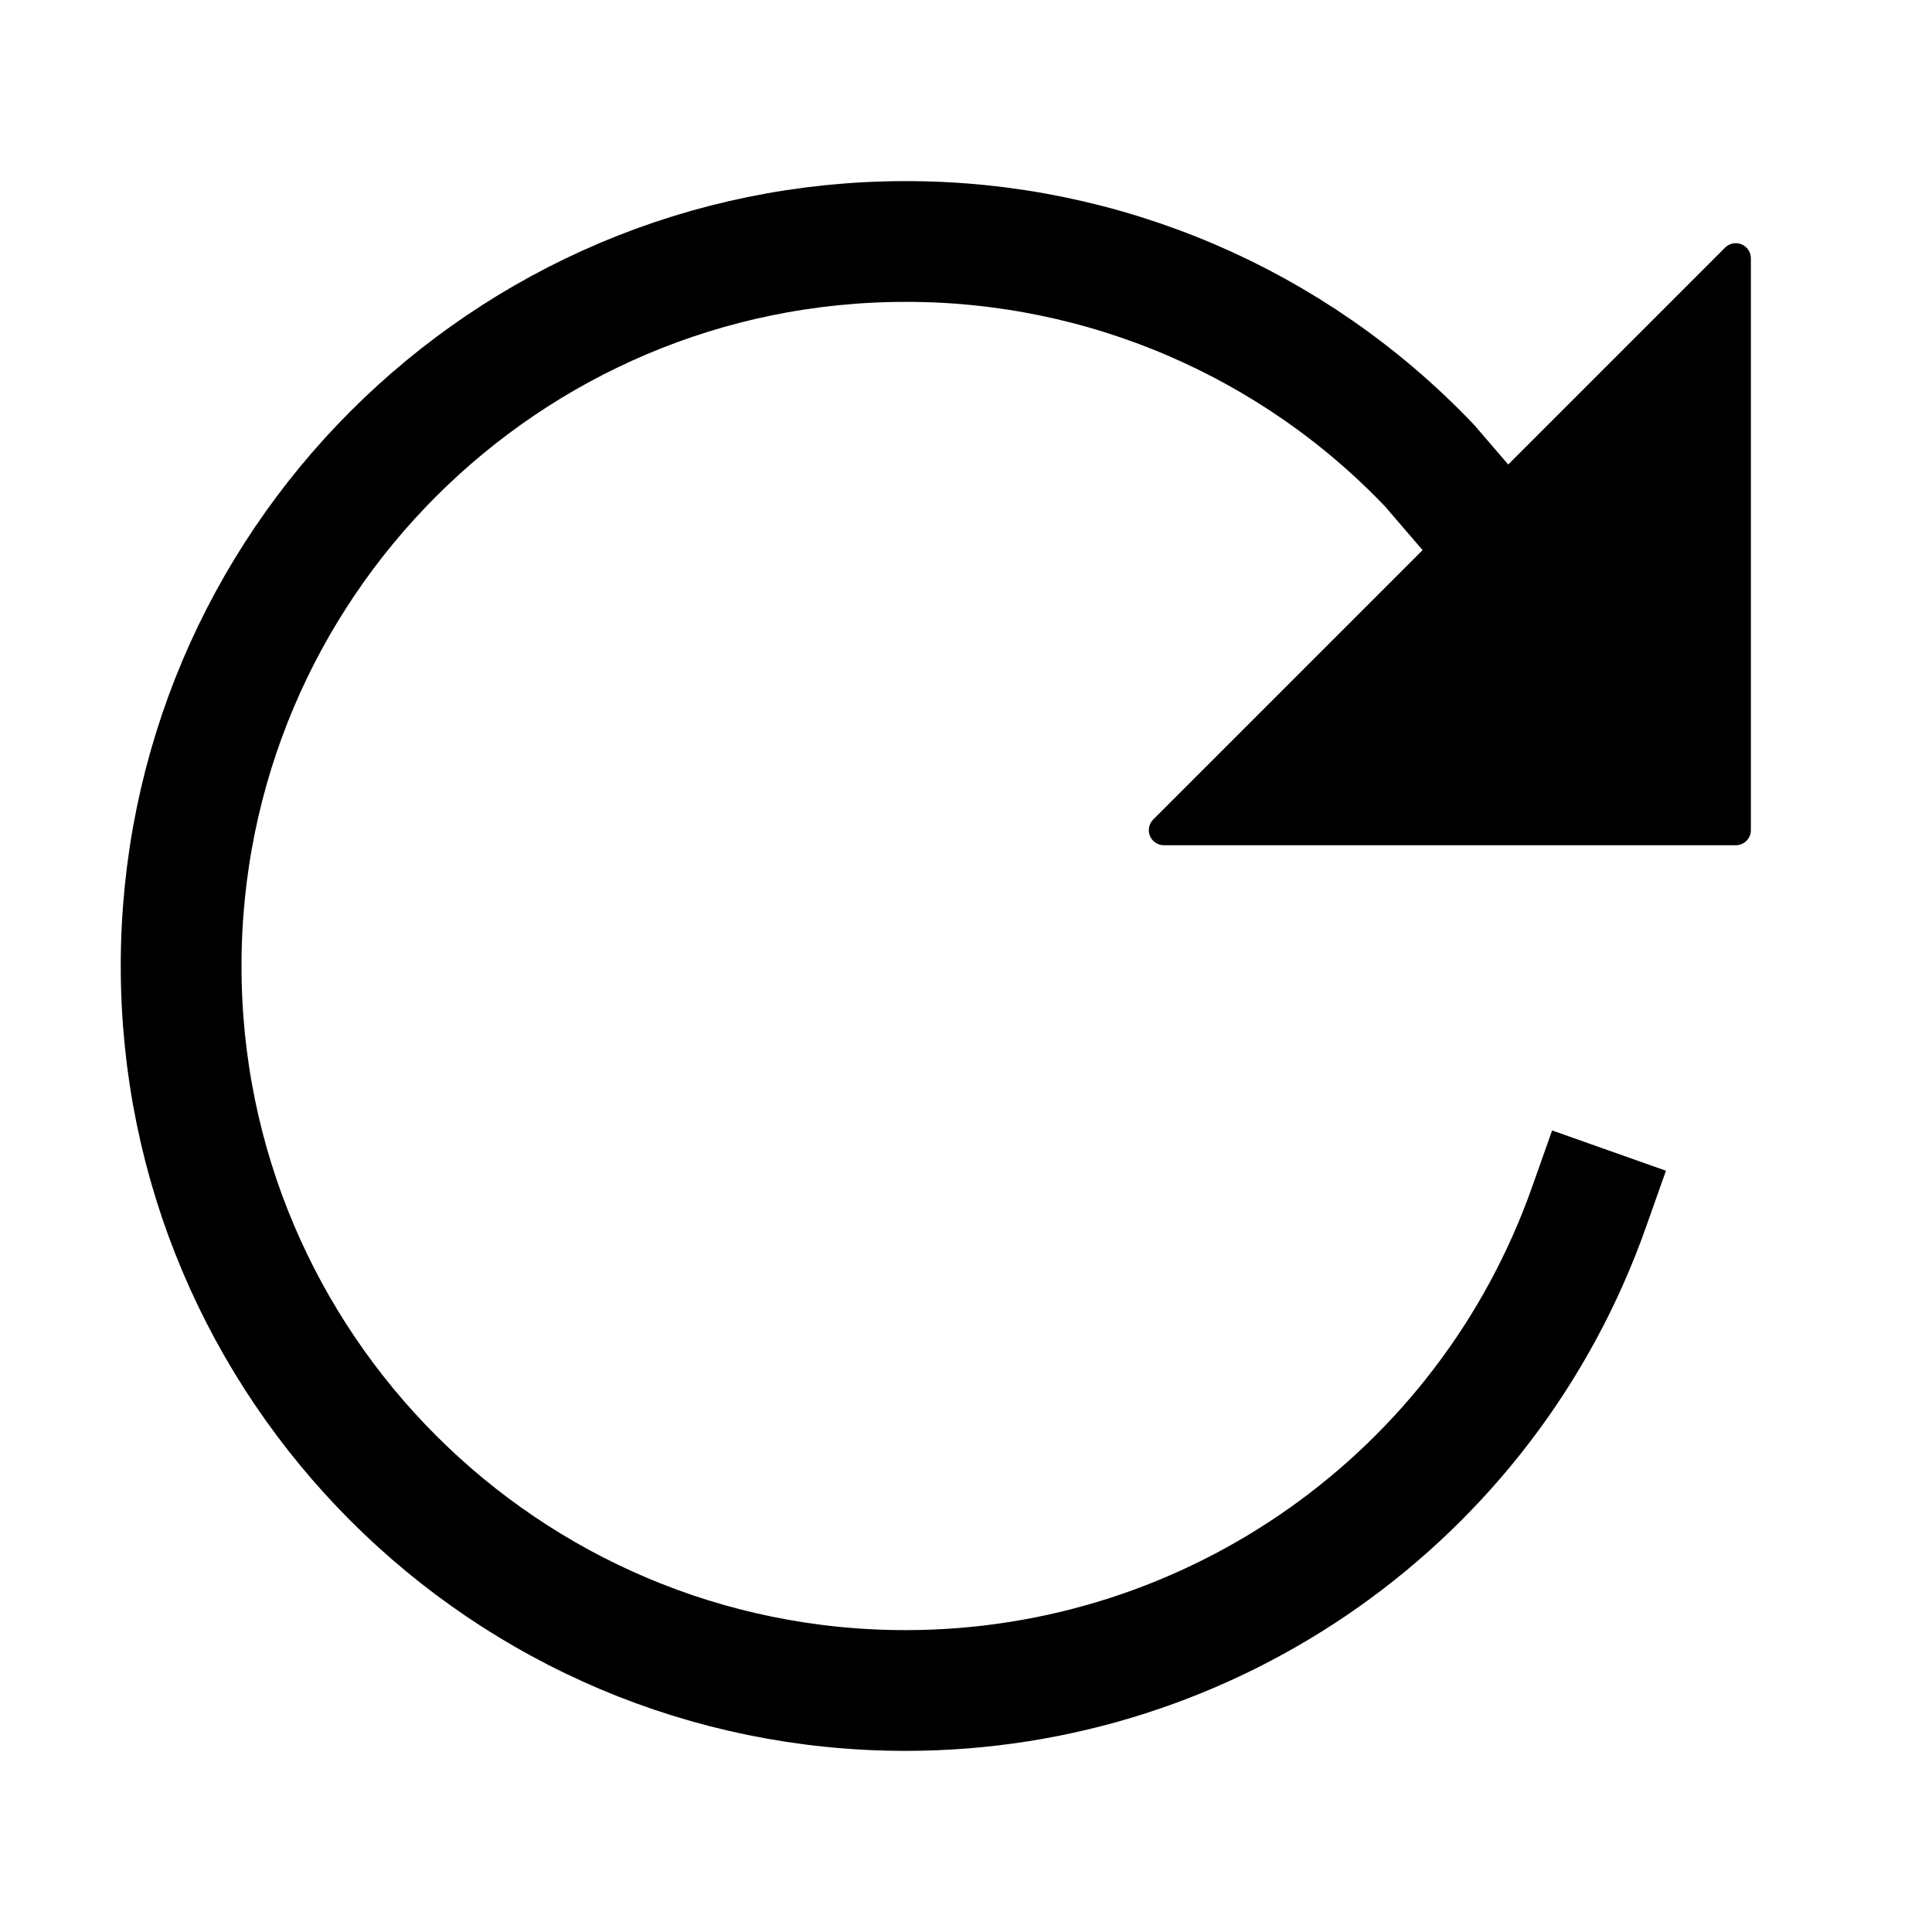
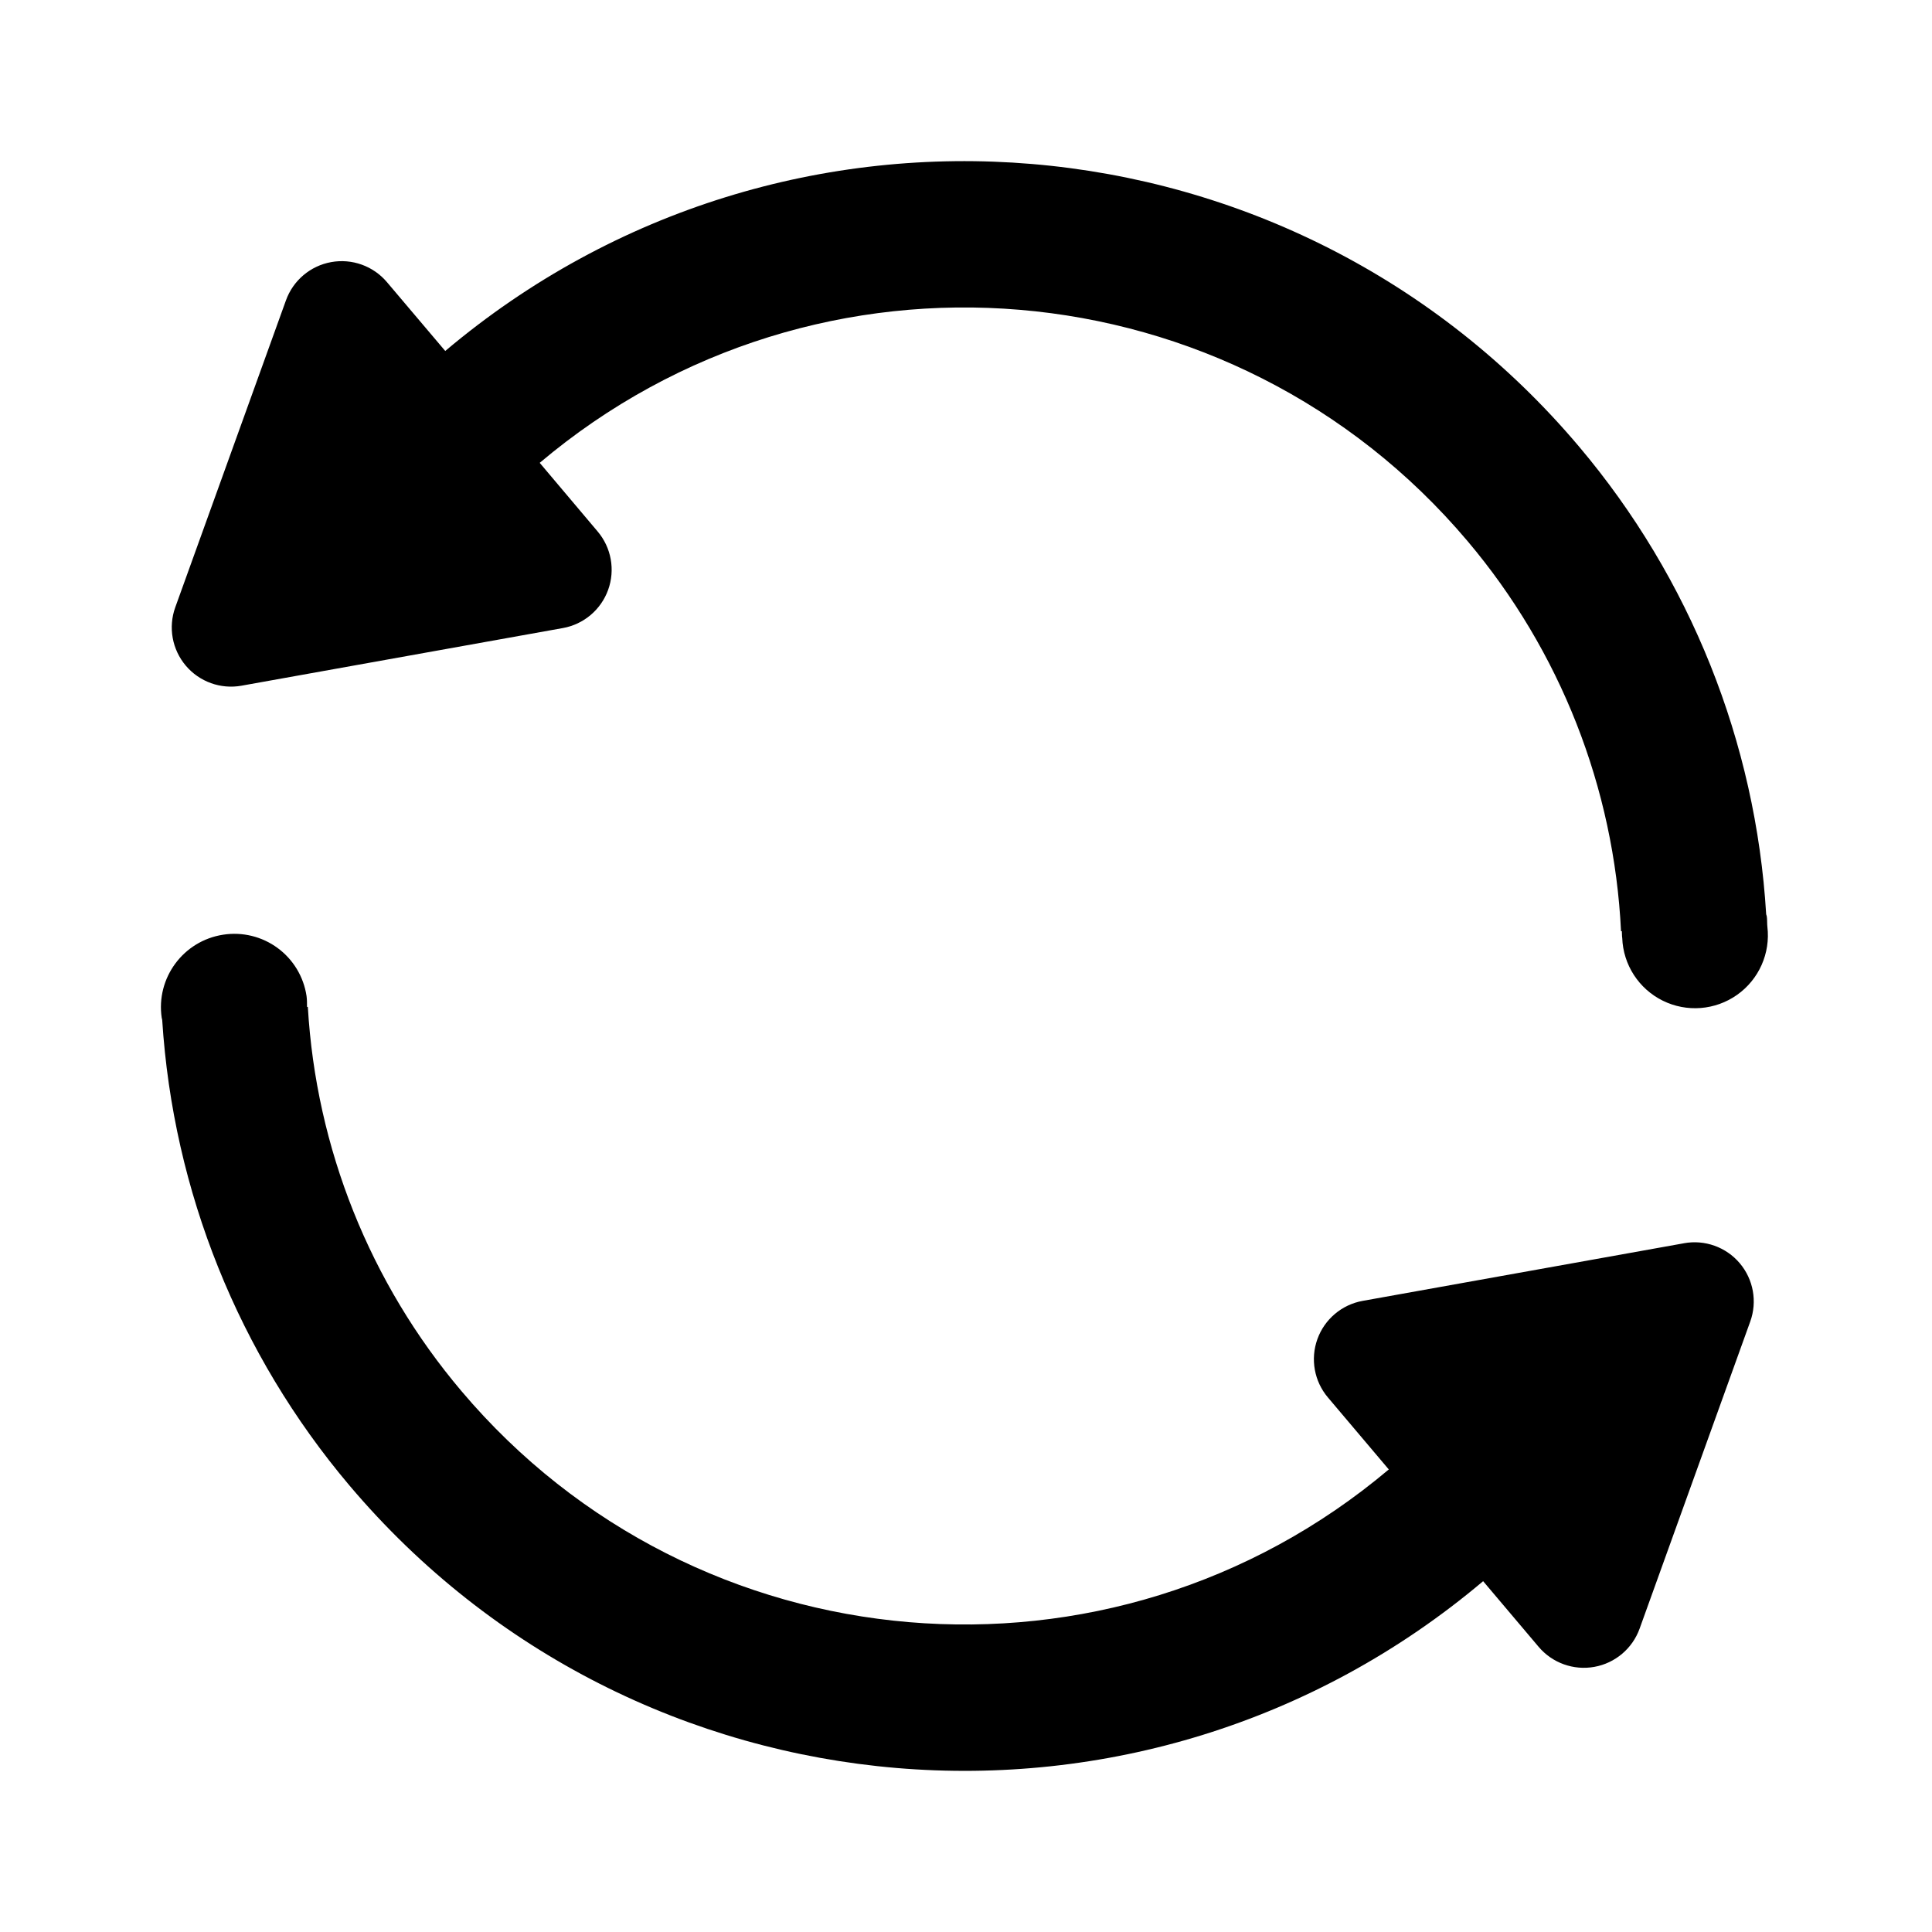
- <svg xmlns="http://www.w3.org/2000/svg" aria-hidden="true" role="img" width="1em" height="1em" preserveAspectRatio="xMidYMid meet" viewBox="0 0 512 512">
-   <path d="M400 148l-21.12-24.57A191.43 191.43 0 0 0 240 64C134 64 48 150 48 256s86 192 192 192a192.09 192.09 0 0 0 181.07-128" fill="none" stroke="currentColor" stroke-linecap="square" stroke-miterlimit="10" stroke-width="32" />
-   <path d="M464 68.45V220a4 4 0 0 1-4 4H308.45a4 4 0 0 1-2.83-6.83L457.17 65.62a4 4 0 0 1 6.83 2.83z" fill="currentColor" />
+ <svg xmlns="http://www.w3.org/2000/svg" t="1641987890099" class="icon" viewBox="0 0 1024 1024" version="1.1" p-id="2912" width="200" height="200">
+   <defs>
+     <style type="text/css" />
+   </defs>
+   <path d="M892.587 658.944l-170.368 30.549a31.403 31.403 0 0 0-18.389 51.2l32.256 38.144a349.013 349.013 0 0 1-491.563-41.6 346.283 346.283 0 0 1-81.365-203.563h-0.427c0-1.877 0-3.84-0.256-5.76a38.656 38.656 0 0 0-44.16-32.512 38.869 38.869 0 0 0-32.597 44.117c0.085 0.427 0.256 0.811 0.256 1.152a423.851 423.851 0 0 0 99.2 246.613c152.021 179.883 420.949 202.624 600.917 50.773l29.397 34.773a31.403 31.403 0 0 0 53.547-9.643l58.624-162.731a31.36 31.36 0 0 0-35.115-41.515z m0 0M128 363.435l170.325-30.549a31.403 31.403 0 0 0 18.432-51.2l-47.787-56.619 17.067 20.267a348.971 348.971 0 0 1 491.733 41.387 346.197 346.197 0 0 1 81.408 206.848h0.427c0.128 1.152 0 2.432 0.213 3.584a38.613 38.613 0 1 0 76.928-5.973l-0.085-1.109c-0.085-1.536 0-2.987-0.256-4.523l-0.299-0.981a423.424 423.424 0 0 0-99.2-247.893C685.013 56.747 415.915 34.133 235.989 186.027l-30.891-36.48a31.403 31.403 0 0 0-53.547 9.685L92.885 321.92A31.403 31.403 0 0 0 128 363.435z m0 0" fill="" p-id="2913" />
</svg>
